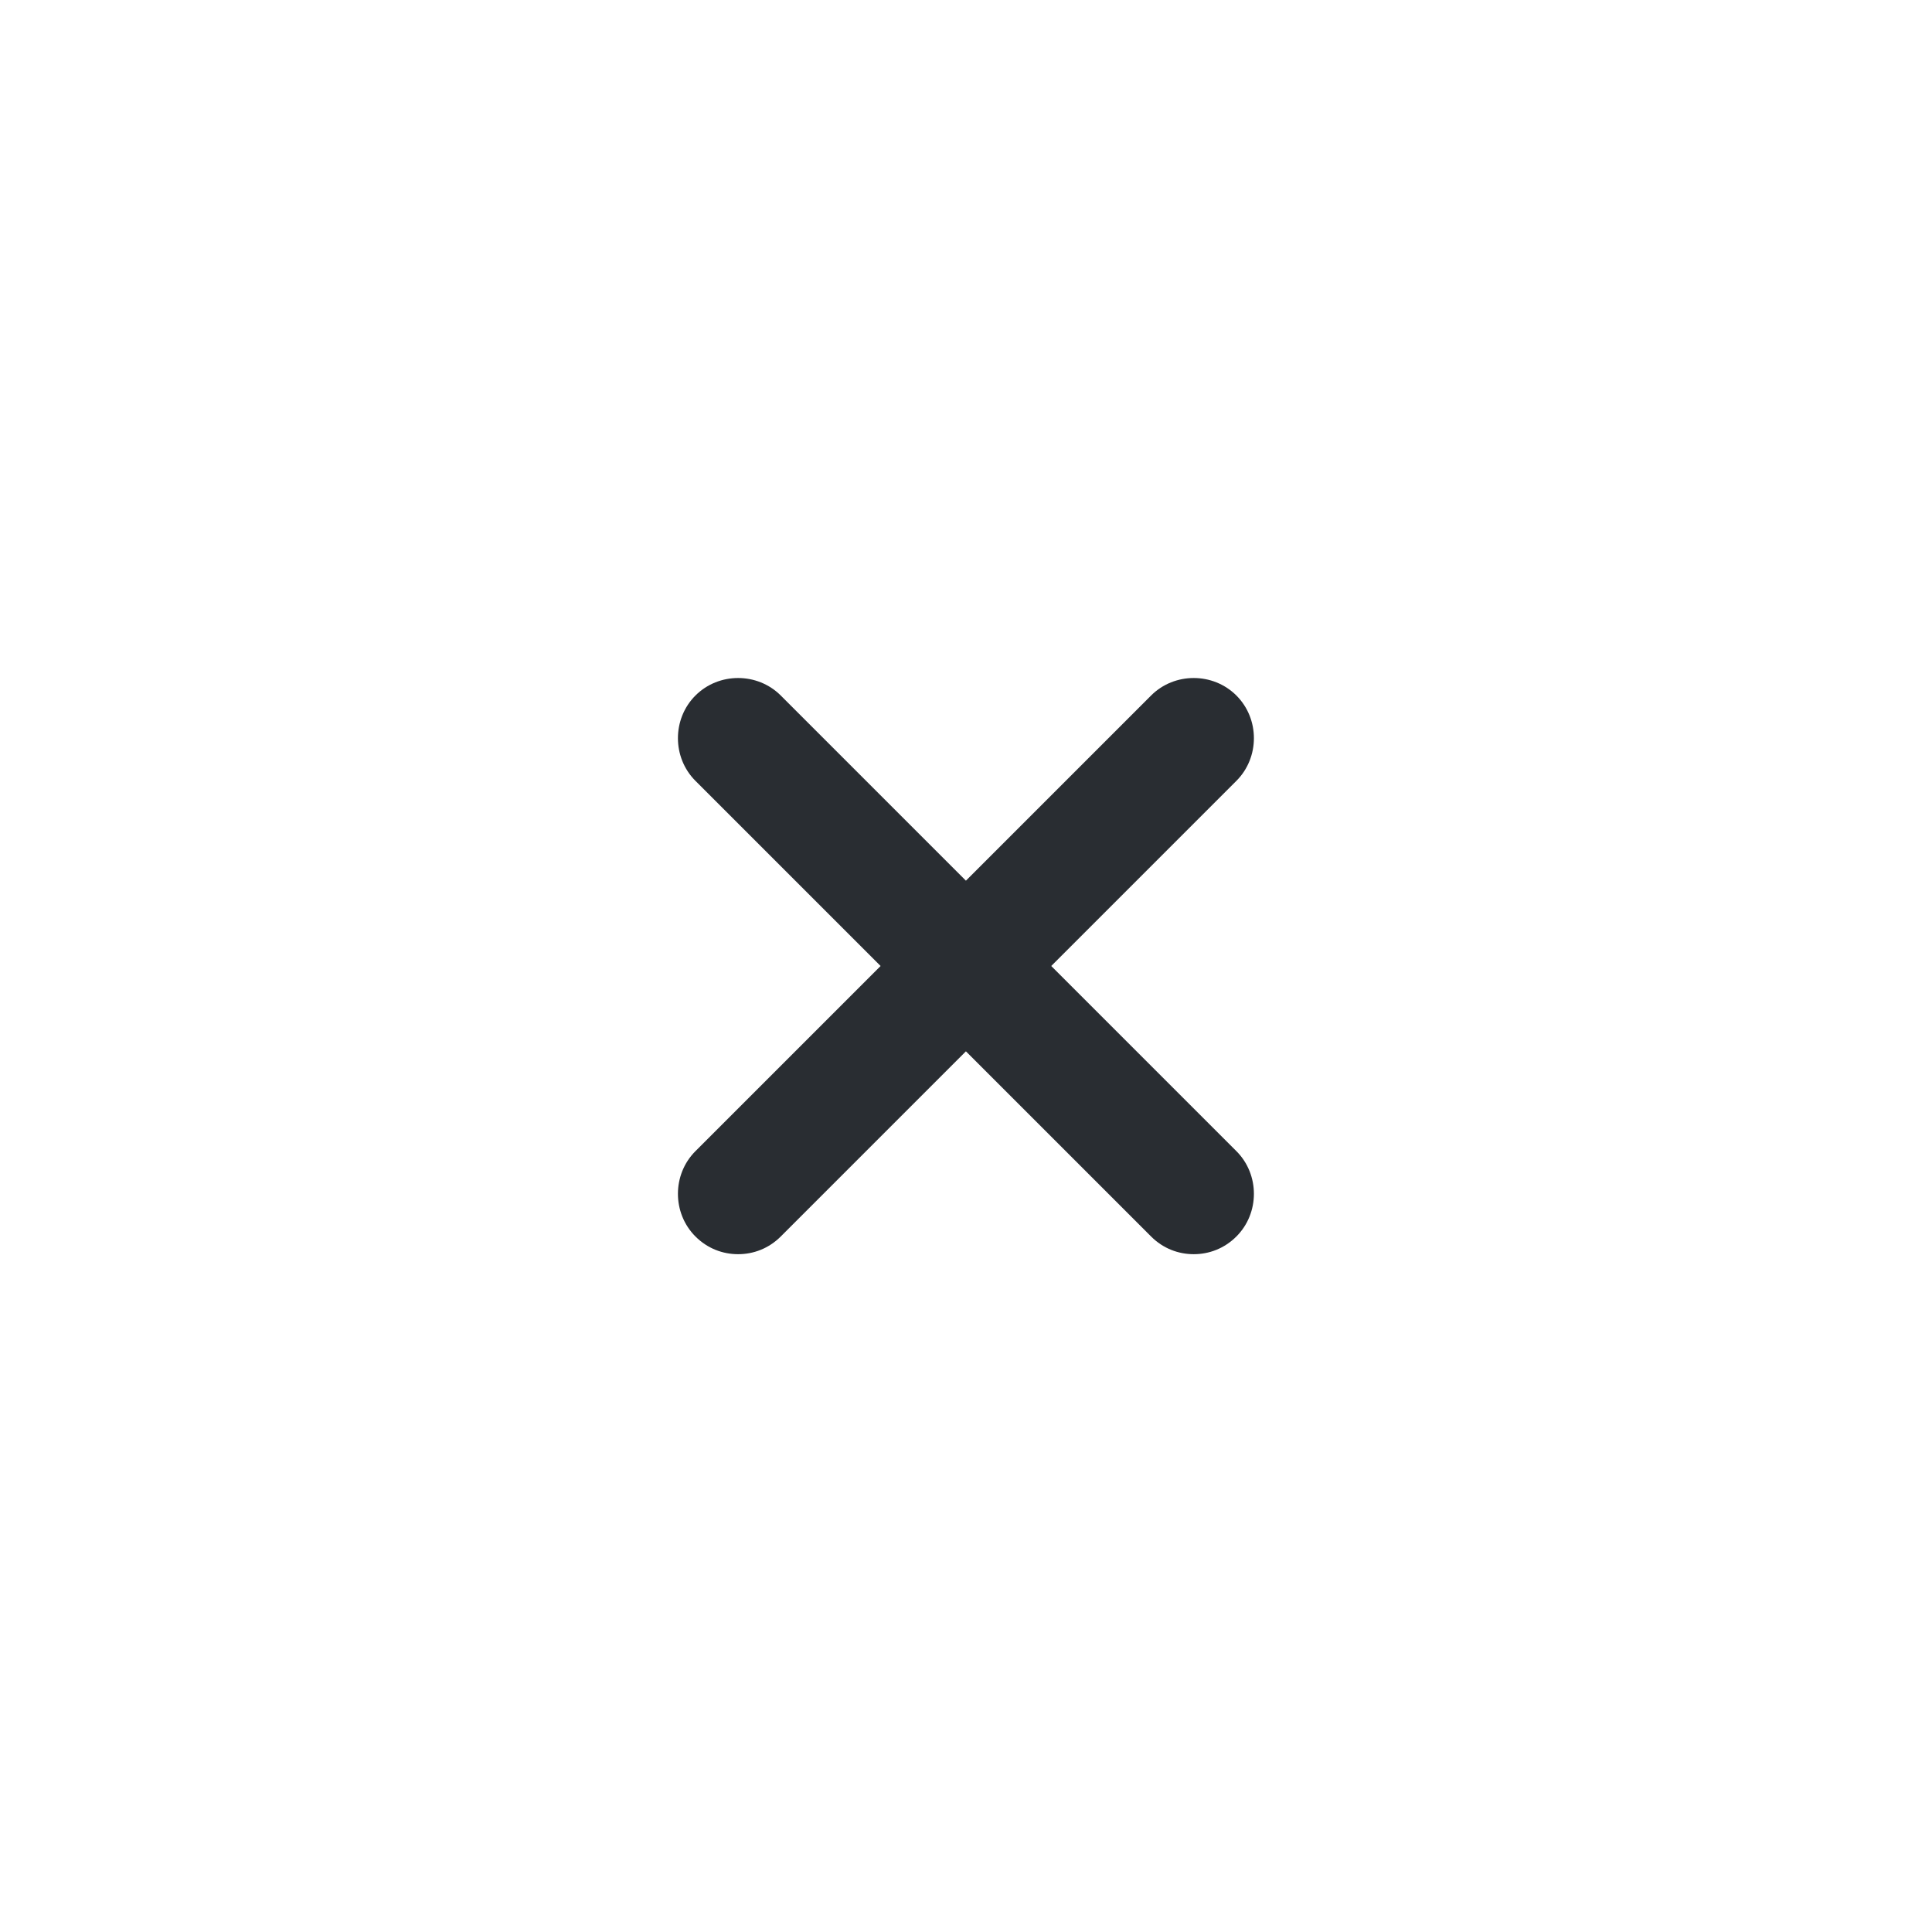
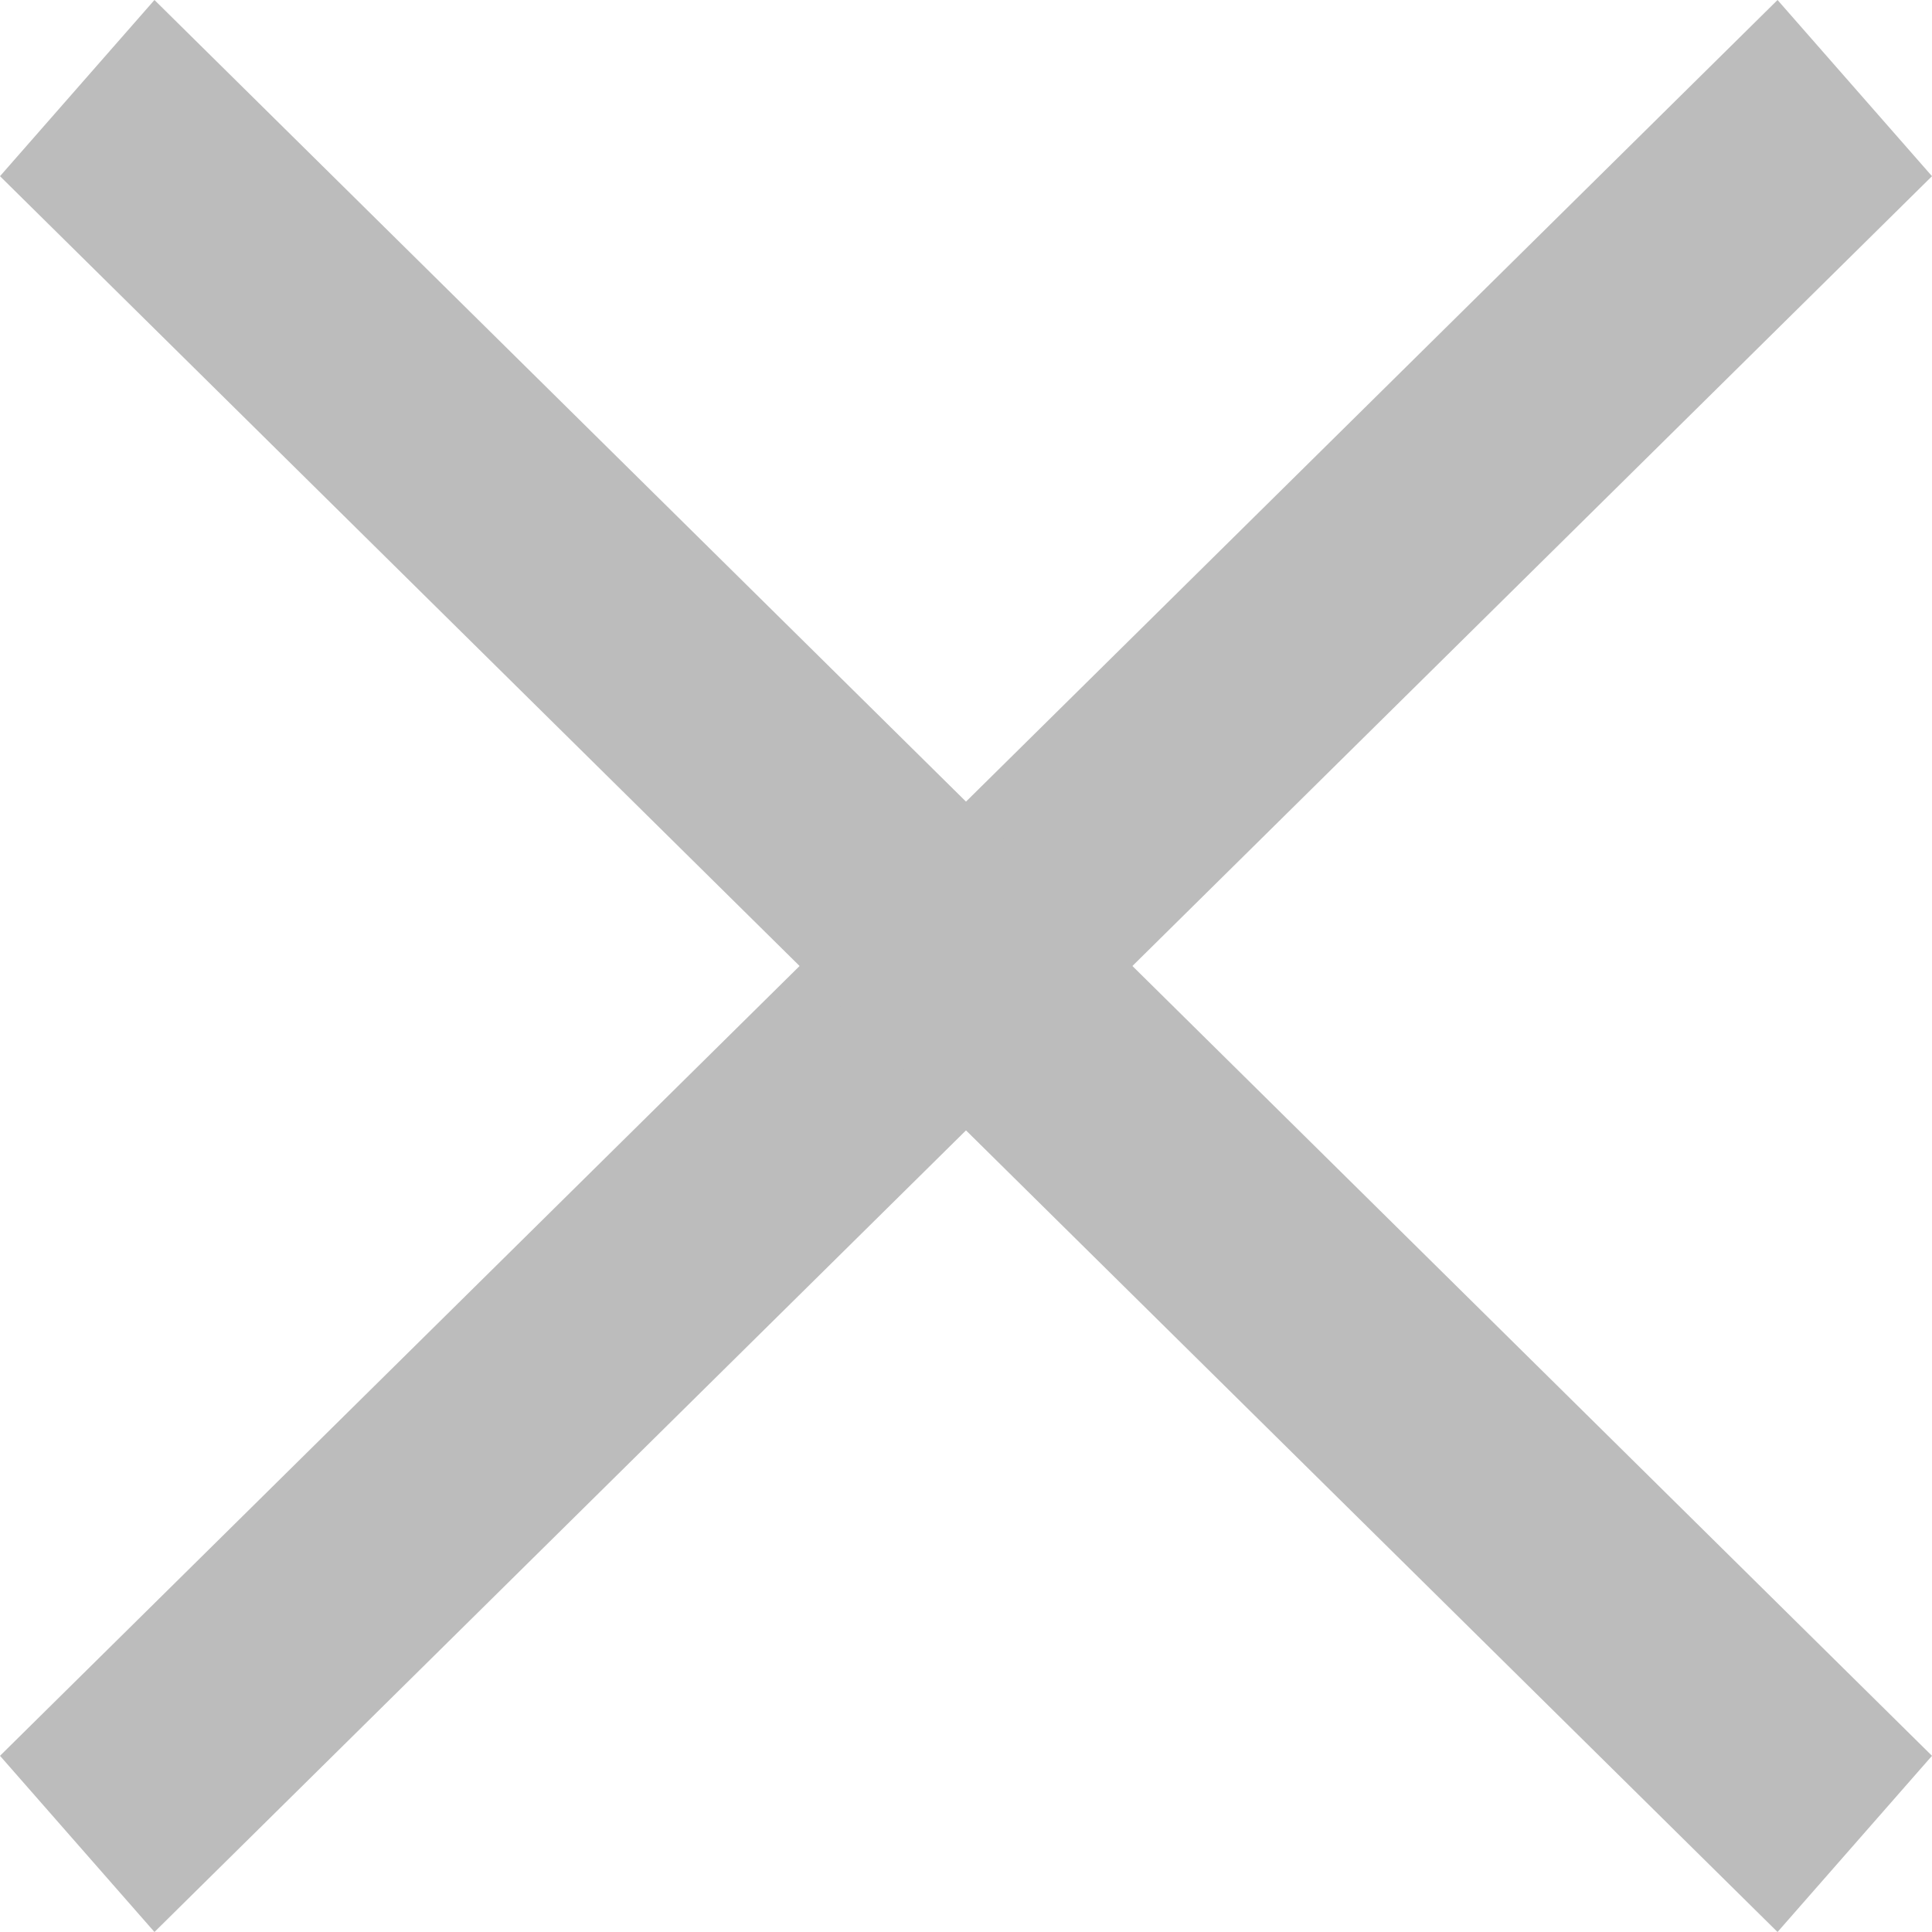
- <svg xmlns="http://www.w3.org/2000/svg" width="24" height="24" viewBox="0 0 24 24" fill="none">
-   <path d="M13.059 12L15.359 9.7C15.649 9.41 15.649 8.93 15.359 8.64C15.069 8.35 14.589 8.35 14.299 8.64L11.999 10.94L9.699 8.64C9.409 8.35 8.929 8.35 8.639 8.64C8.349 8.93 8.349 9.41 8.639 9.7L10.939 12L8.639 14.3C8.349 14.59 8.349 15.07 8.639 15.36C8.789 15.51 8.979 15.58 9.169 15.58C9.359 15.58 9.549 15.51 9.699 15.36L11.999 13.06L14.299 15.36C14.449 15.51 14.639 15.58 14.829 15.58C15.019 15.58 15.209 15.51 15.359 15.36C15.649 15.07 15.649 14.59 15.359 14.3L13.059 12Z" fill="#292D32" />
+ <svg xmlns="http://www.w3.org/2000/svg" width="18" height="18" viewBox="0 0 18 18" fill="none">
+   <rect width="2.183" height="23.278" transform="matrix(-0.659207 -0.751961 -0.711441 0.702746 18 1.64148)" fill="#BCBCBC" />
+   <rect width="2.183" height="23.278" transform="matrix(0.659207 -0.751961 0.711441 0.702746 0 1.64148)" fill="#BCBCBC" />
</svg>
